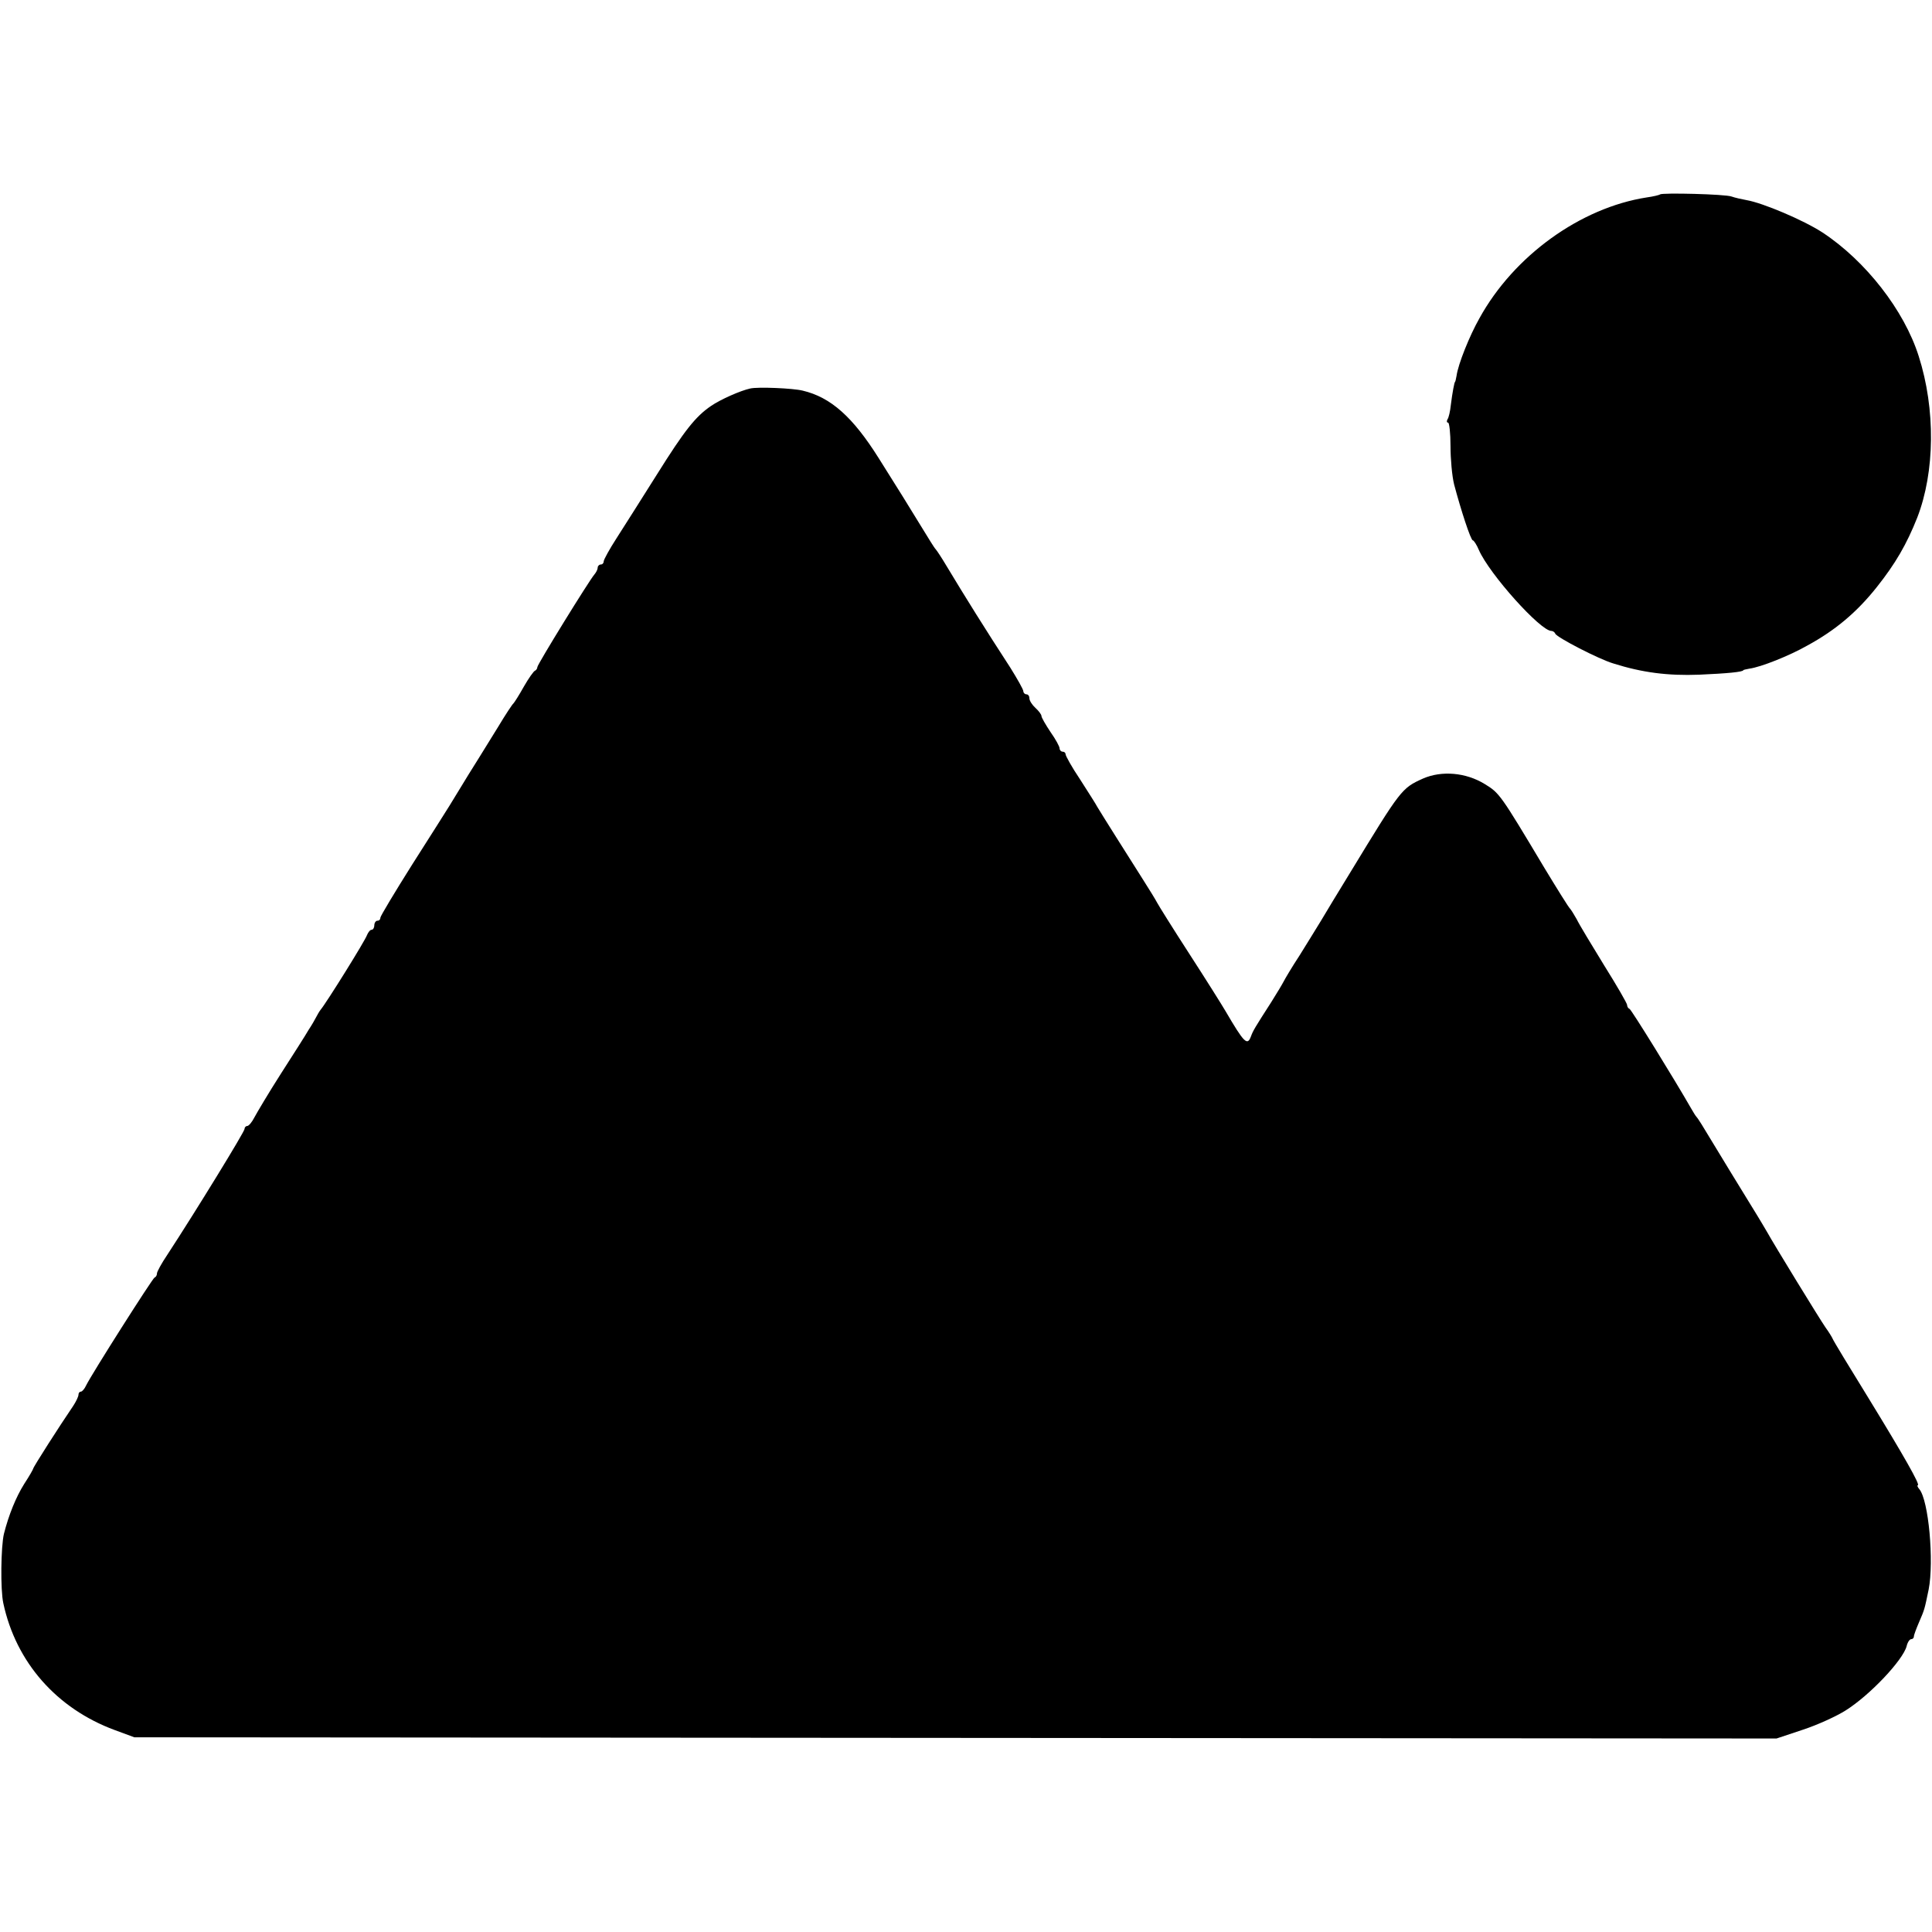
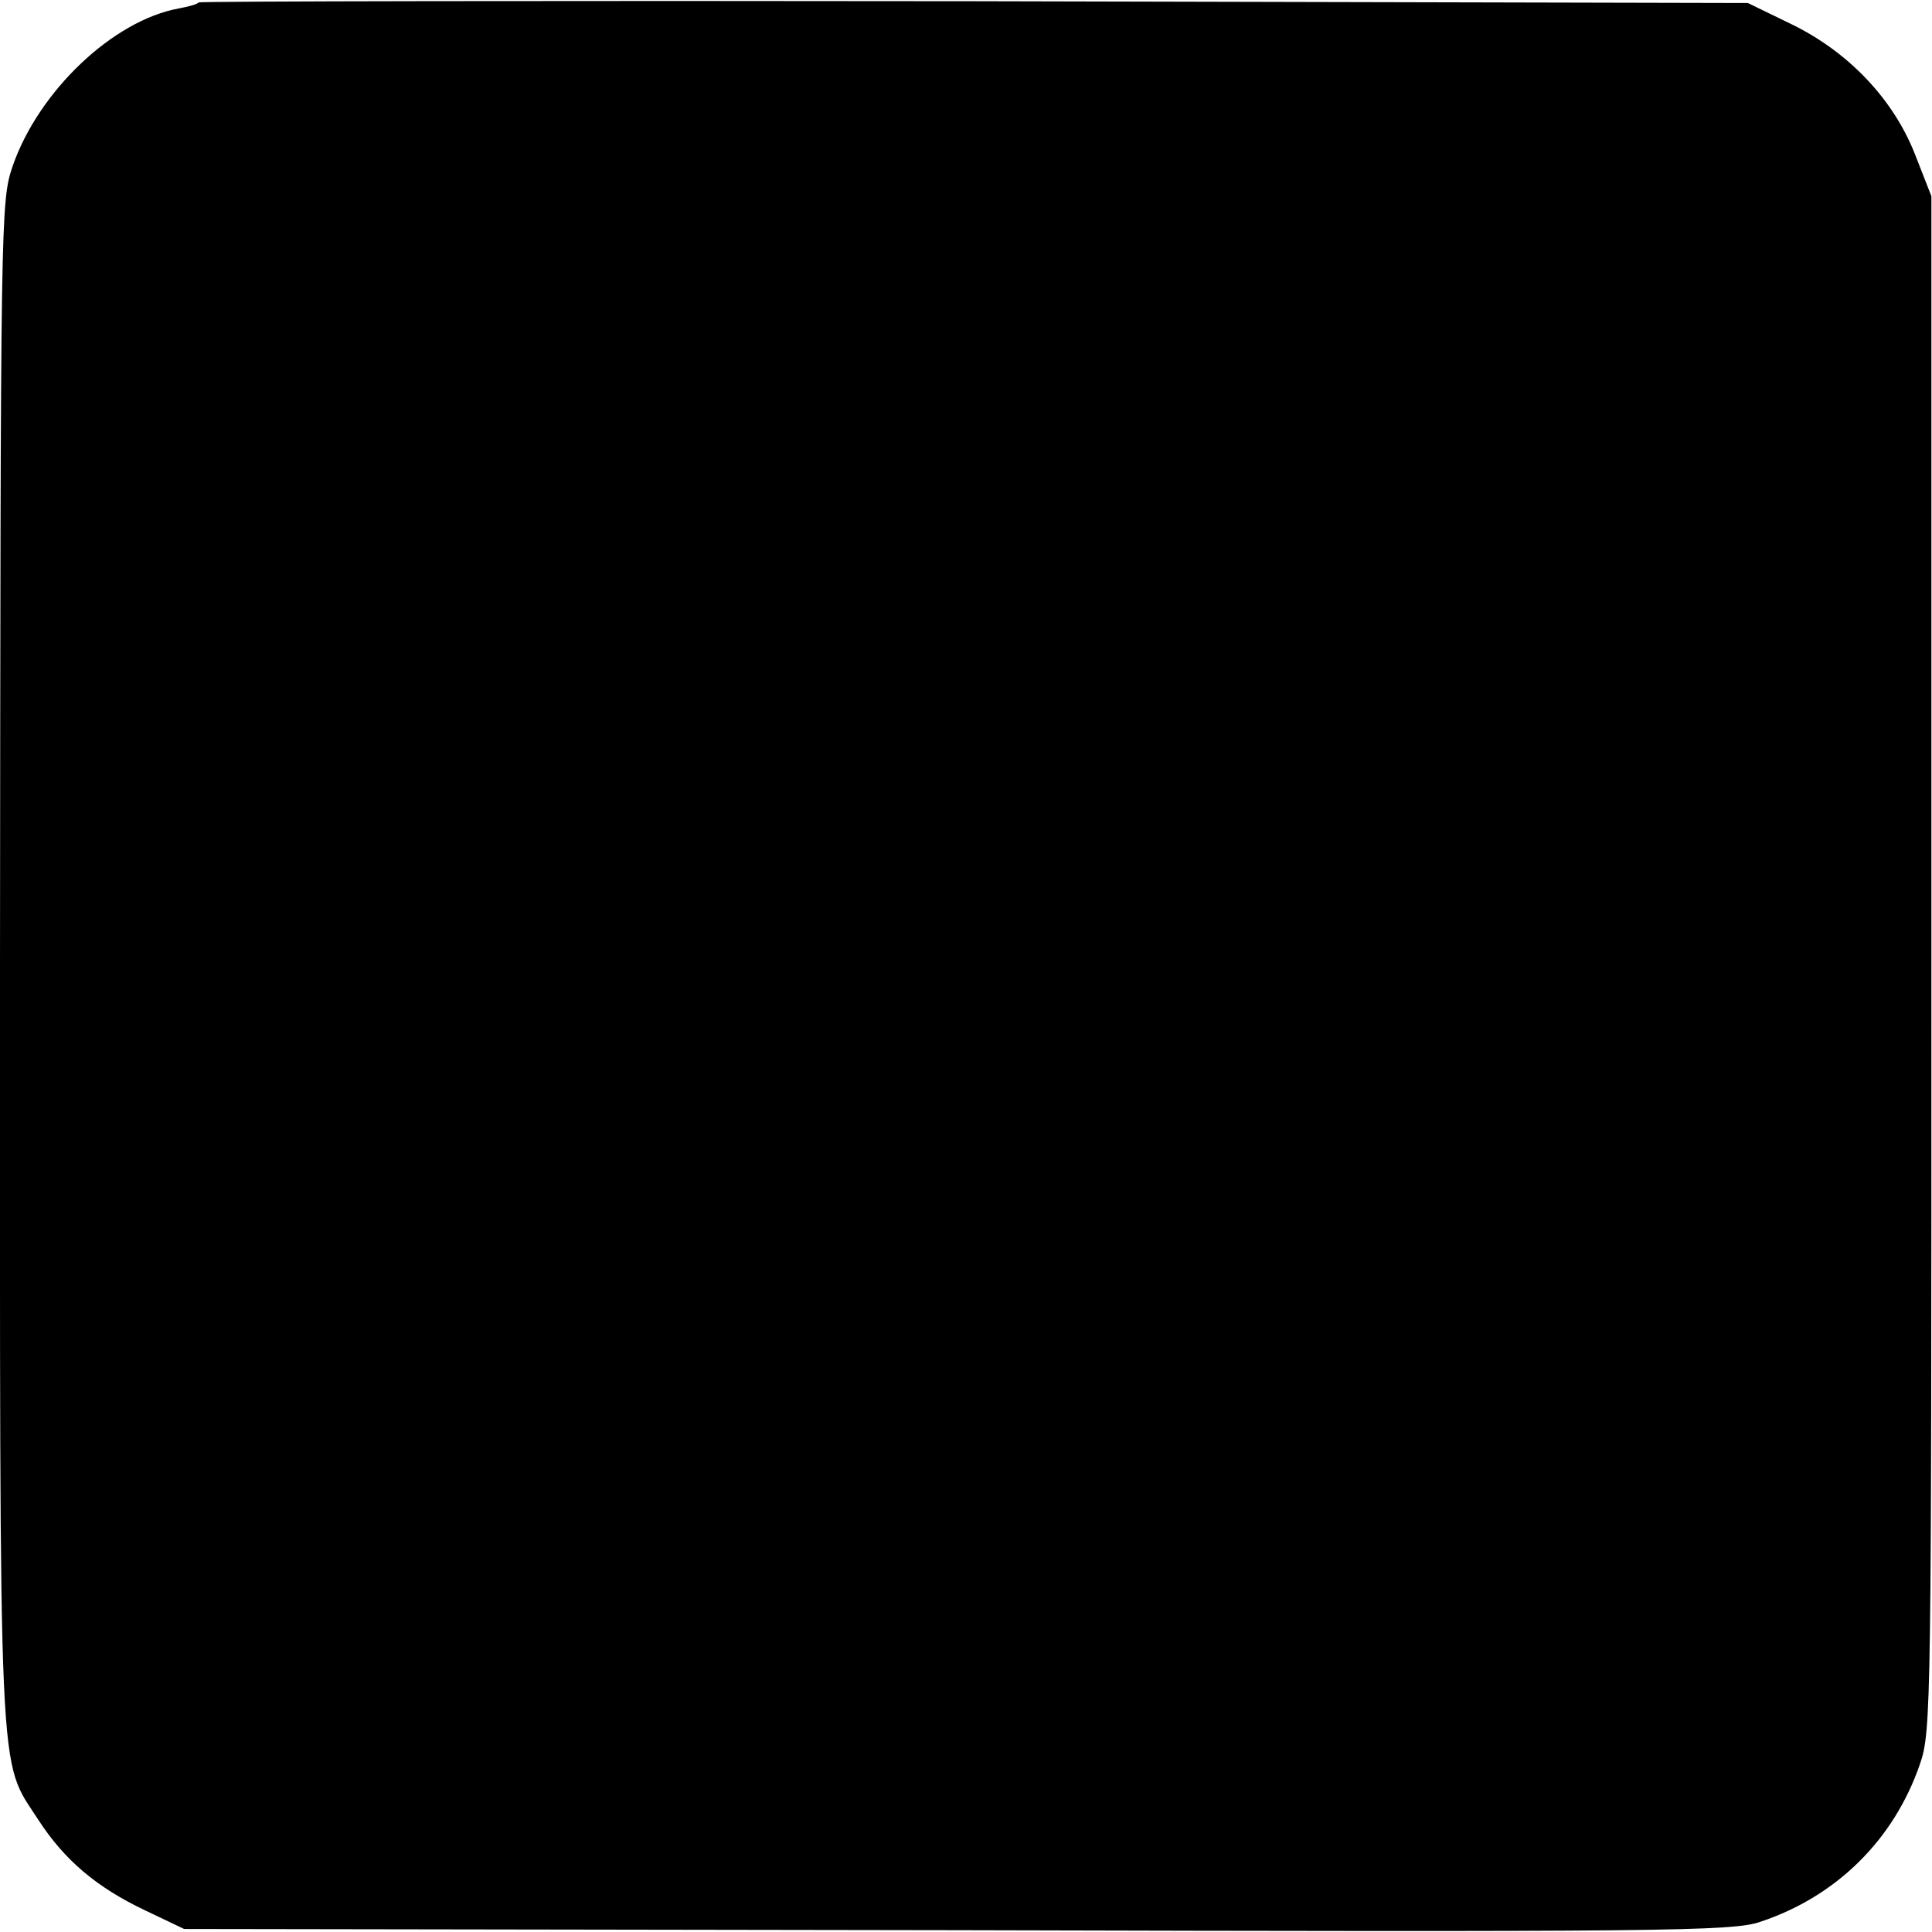
- <svg xmlns="http://www.w3.org/2000/svg" version="1.0" width="640pt" height="640pt" viewBox="0 0 640 640" preserveAspectRatio="xMidYMid meet">
-   <g transform="translate(0,640) scale(0.1,-0.1)" fill="#000000" stroke="none">
-     <path d="M5499 5756 c-2 -2 -22 -7 -44 -10 -219 -34 -440 -193 -554 -400 -33 -58 -71 -153 -76 -191 -2 -11 -4 -20 -5 -20 -2 0 -9 -36 -14 -77 -2 -20 -7 -42 -11 -47 -3 -6 -3 -11 2 -11 4 0 8 -35 8 -78 0 -42 5 -99 12 -127 22 -83 55 -185 62 -185 3 0 13 -15 20 -32 35 -80 204 -268 240 -268 5 0 11 -4 13 -9 4 -12 145 -85 193 -99 95 -30 180 -41 284 -37 91 4 146 9 146 15 0 1 9 3 20 5 38 5 133 43 191 76 94 51 165 111 231 194 62 78 99 142 134 230 59 152 61 360 5 535 -48 152 -176 316 -319 410 -63 41 -198 98 -251 107 -16 3 -39 8 -50 12 -21 8 -230 13 -237 7z" />
-     <path d="M2485 5113 c-32 -7 -98 -36 -130 -58 -51 -35 -87 -80 -179 -227 -50 -79 -109 -173 -133 -210 -24 -37 -43 -72 -43 -77 0 -6 -4 -11 -10 -11 -5 0 -10 -5 -10 -10 0 -6 -5 -16 -11 -23 -18 -21 -189 -298 -189 -307 0 -5 -4 -10 -8 -12 -4 -1 -21 -25 -37 -53 -15 -27 -31 -52 -34 -55 -4 -3 -27 -38 -51 -78 -25 -40 -52 -84 -60 -97 -13 -20 -53 -85 -101 -164 -9 -14 -64 -102 -123 -194 -58 -92 -106 -172 -106 -177 0 -6 -4 -10 -10 -10 -5 0 -10 -7 -10 -15 0 -8 -4 -15 -9 -15 -5 0 -11 -8 -15 -17 -5 -17 -136 -227 -154 -248 -4 -5 -11 -17 -15 -25 -4 -8 -15 -27 -25 -42 -9 -16 -50 -80 -91 -144 -41 -64 -80 -130 -88 -145 -8 -16 -19 -29 -24 -29 -5 0 -9 -5 -9 -10 0 -9 -160 -270 -256 -417 -19 -28 -34 -56 -34 -61 0 -6 -3 -12 -8 -14 -7 -3 -208 -319 -227 -358 -5 -11 -13 -20 -17 -20 -5 0 -8 -5 -8 -10 0 -6 -8 -23 -18 -38 -45 -66 -132 -202 -132 -207 0 -2 -13 -25 -30 -51 -27 -43 -51 -102 -67 -165 -10 -42 -12 -185 -2 -230 42 -196 177 -349 369 -420 l65 -24 2720 -2 2720 -2 87 29 c49 16 112 45 142 64 81 51 190 167 202 213 3 13 10 23 15 23 5 0 9 4 9 9 0 5 8 26 17 47 19 44 18 42 32 109 18 93 0 295 -31 332 -6 7 -8 13 -5 13 9 0 -46 97 -163 288 -63 102 -117 191 -119 197 -2 5 -13 23 -24 38 -20 29 -169 272 -194 317 -8 14 -22 37 -31 52 -17 27 -163 266 -185 303 -7 11 -14 22 -17 25 -3 3 -11 16 -19 30 -52 91 -197 326 -203 328 -5 2 -8 8 -8 13 0 5 -34 64 -76 131 -41 67 -83 136 -91 153 -9 16 -19 32 -22 35 -4 3 -42 64 -85 135 -147 246 -149 248 -198 278 -62 38 -142 45 -204 18 -71 -32 -73 -35 -241 -311 -39 -63 -82 -135 -97 -160 -15 -25 -47 -76 -71 -115 -25 -38 -48 -77 -52 -85 -4 -8 -23 -40 -42 -70 -54 -84 -60 -94 -67 -113 -12 -33 -23 -21 -84 83 -11 19 -65 105 -120 190 -55 85 -103 162 -107 170 -4 8 -26 44 -49 80 -45 71 -133 210 -149 237 -5 10 -31 50 -57 91 -27 40 -48 78 -48 83 0 5 -4 9 -10 9 -5 0 -10 5 -10 11 0 6 -13 30 -30 54 -16 24 -30 48 -30 53 0 5 -9 17 -20 27 -11 10 -20 24 -20 32 0 7 -4 13 -10 13 -5 0 -10 5 -10 10 0 6 -20 41 -43 78 -84 129 -150 235 -212 338 -16 27 -32 51 -35 54 -3 3 -10 14 -17 25 -35 57 -80 130 -93 151 -8 13 -44 70 -79 126 -86 137 -159 202 -252 224 -32 8 -149 13 -174 7z" />
+ <svg xmlns="http://www.w3.org/2000/svg" version="1.0" width="320pt" height="320pt" viewBox="0 0 320 320" preserveAspectRatio="xMidYMid meet">
+   <g transform="translate(0,320) scale(0.1,-0.1)" fill="#000000" stroke="none">
+     <path d="M329 3196 c-2 -3 -17 -7 -33 -10 -109 -20 -232 -137 -275 -261 -20 -59 -20 -77 -21 -1321 0 -1394 -4 -1313 64 -1419 43 -66 96 -111 176 -149 l65 -31 1281 -2 c1171 -3 1285 -2 1330 14 126 42 221 136 264 261 19 55 19 93 19 1327 l0 1270 -27 69 c-36 92 -111 171 -207 217 l-70 34 -1281 3 c-704 1 -1283 0 -1285 -2z" />
  </g>
</svg>
